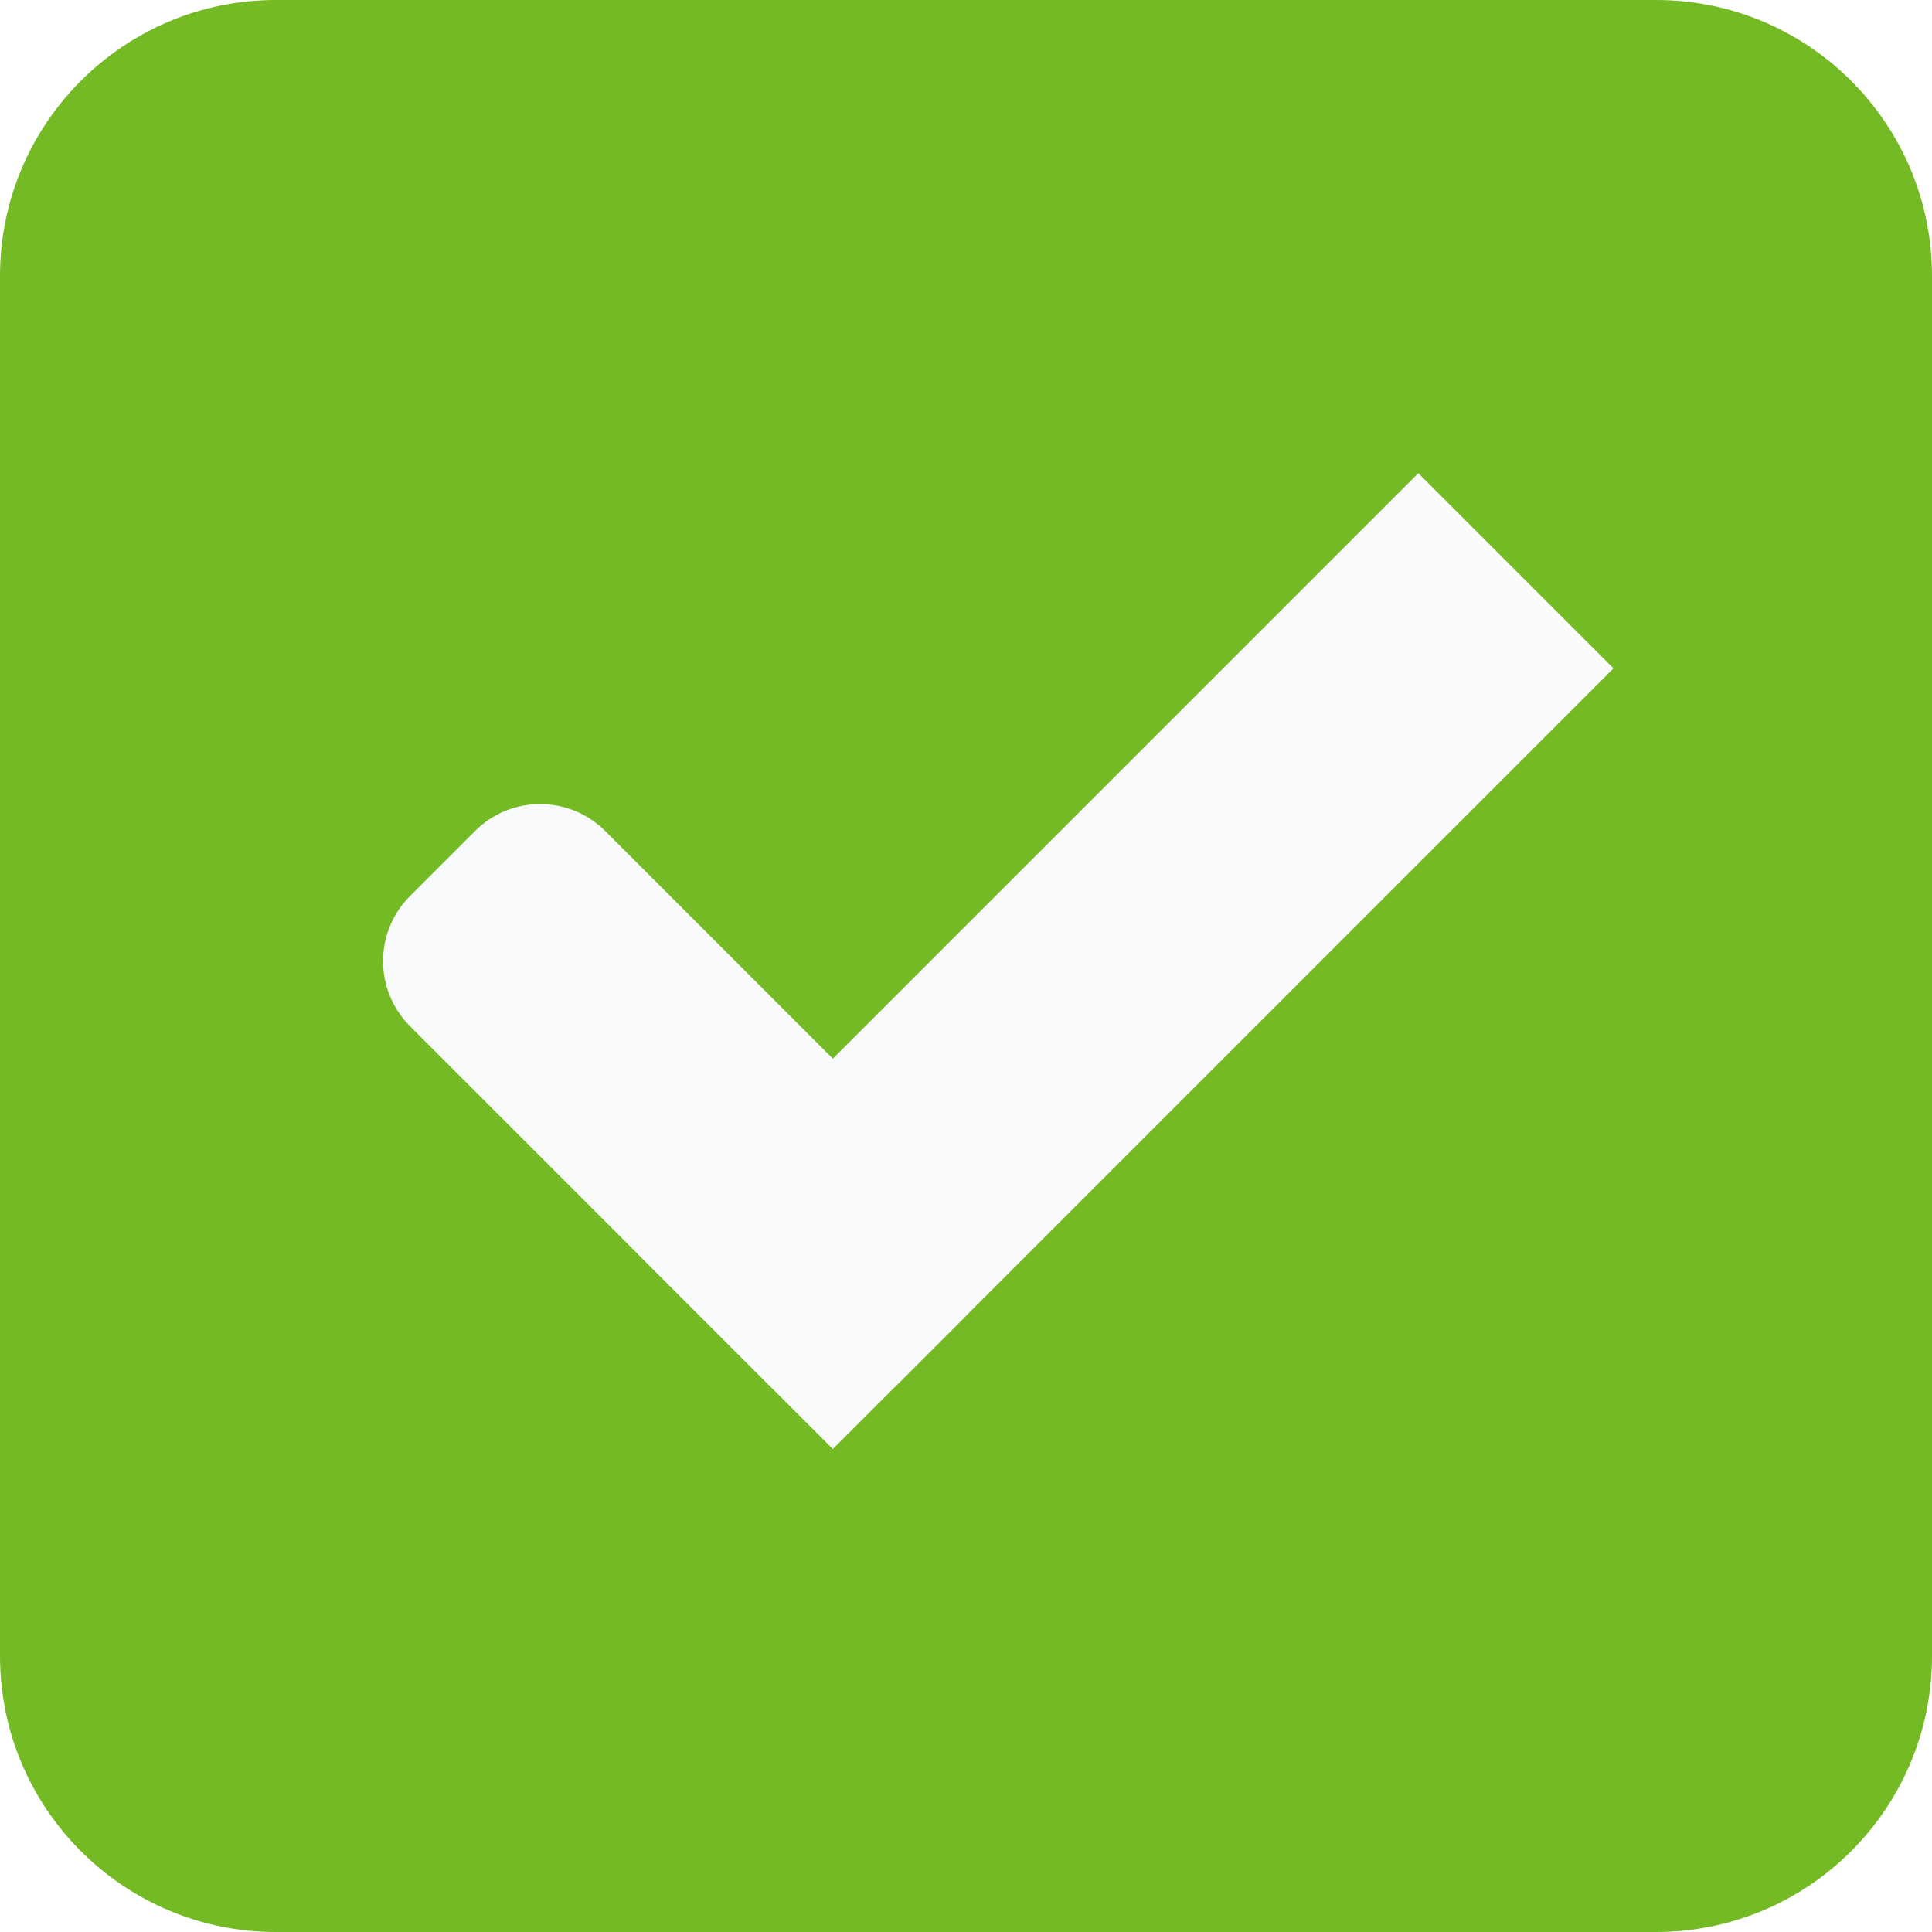
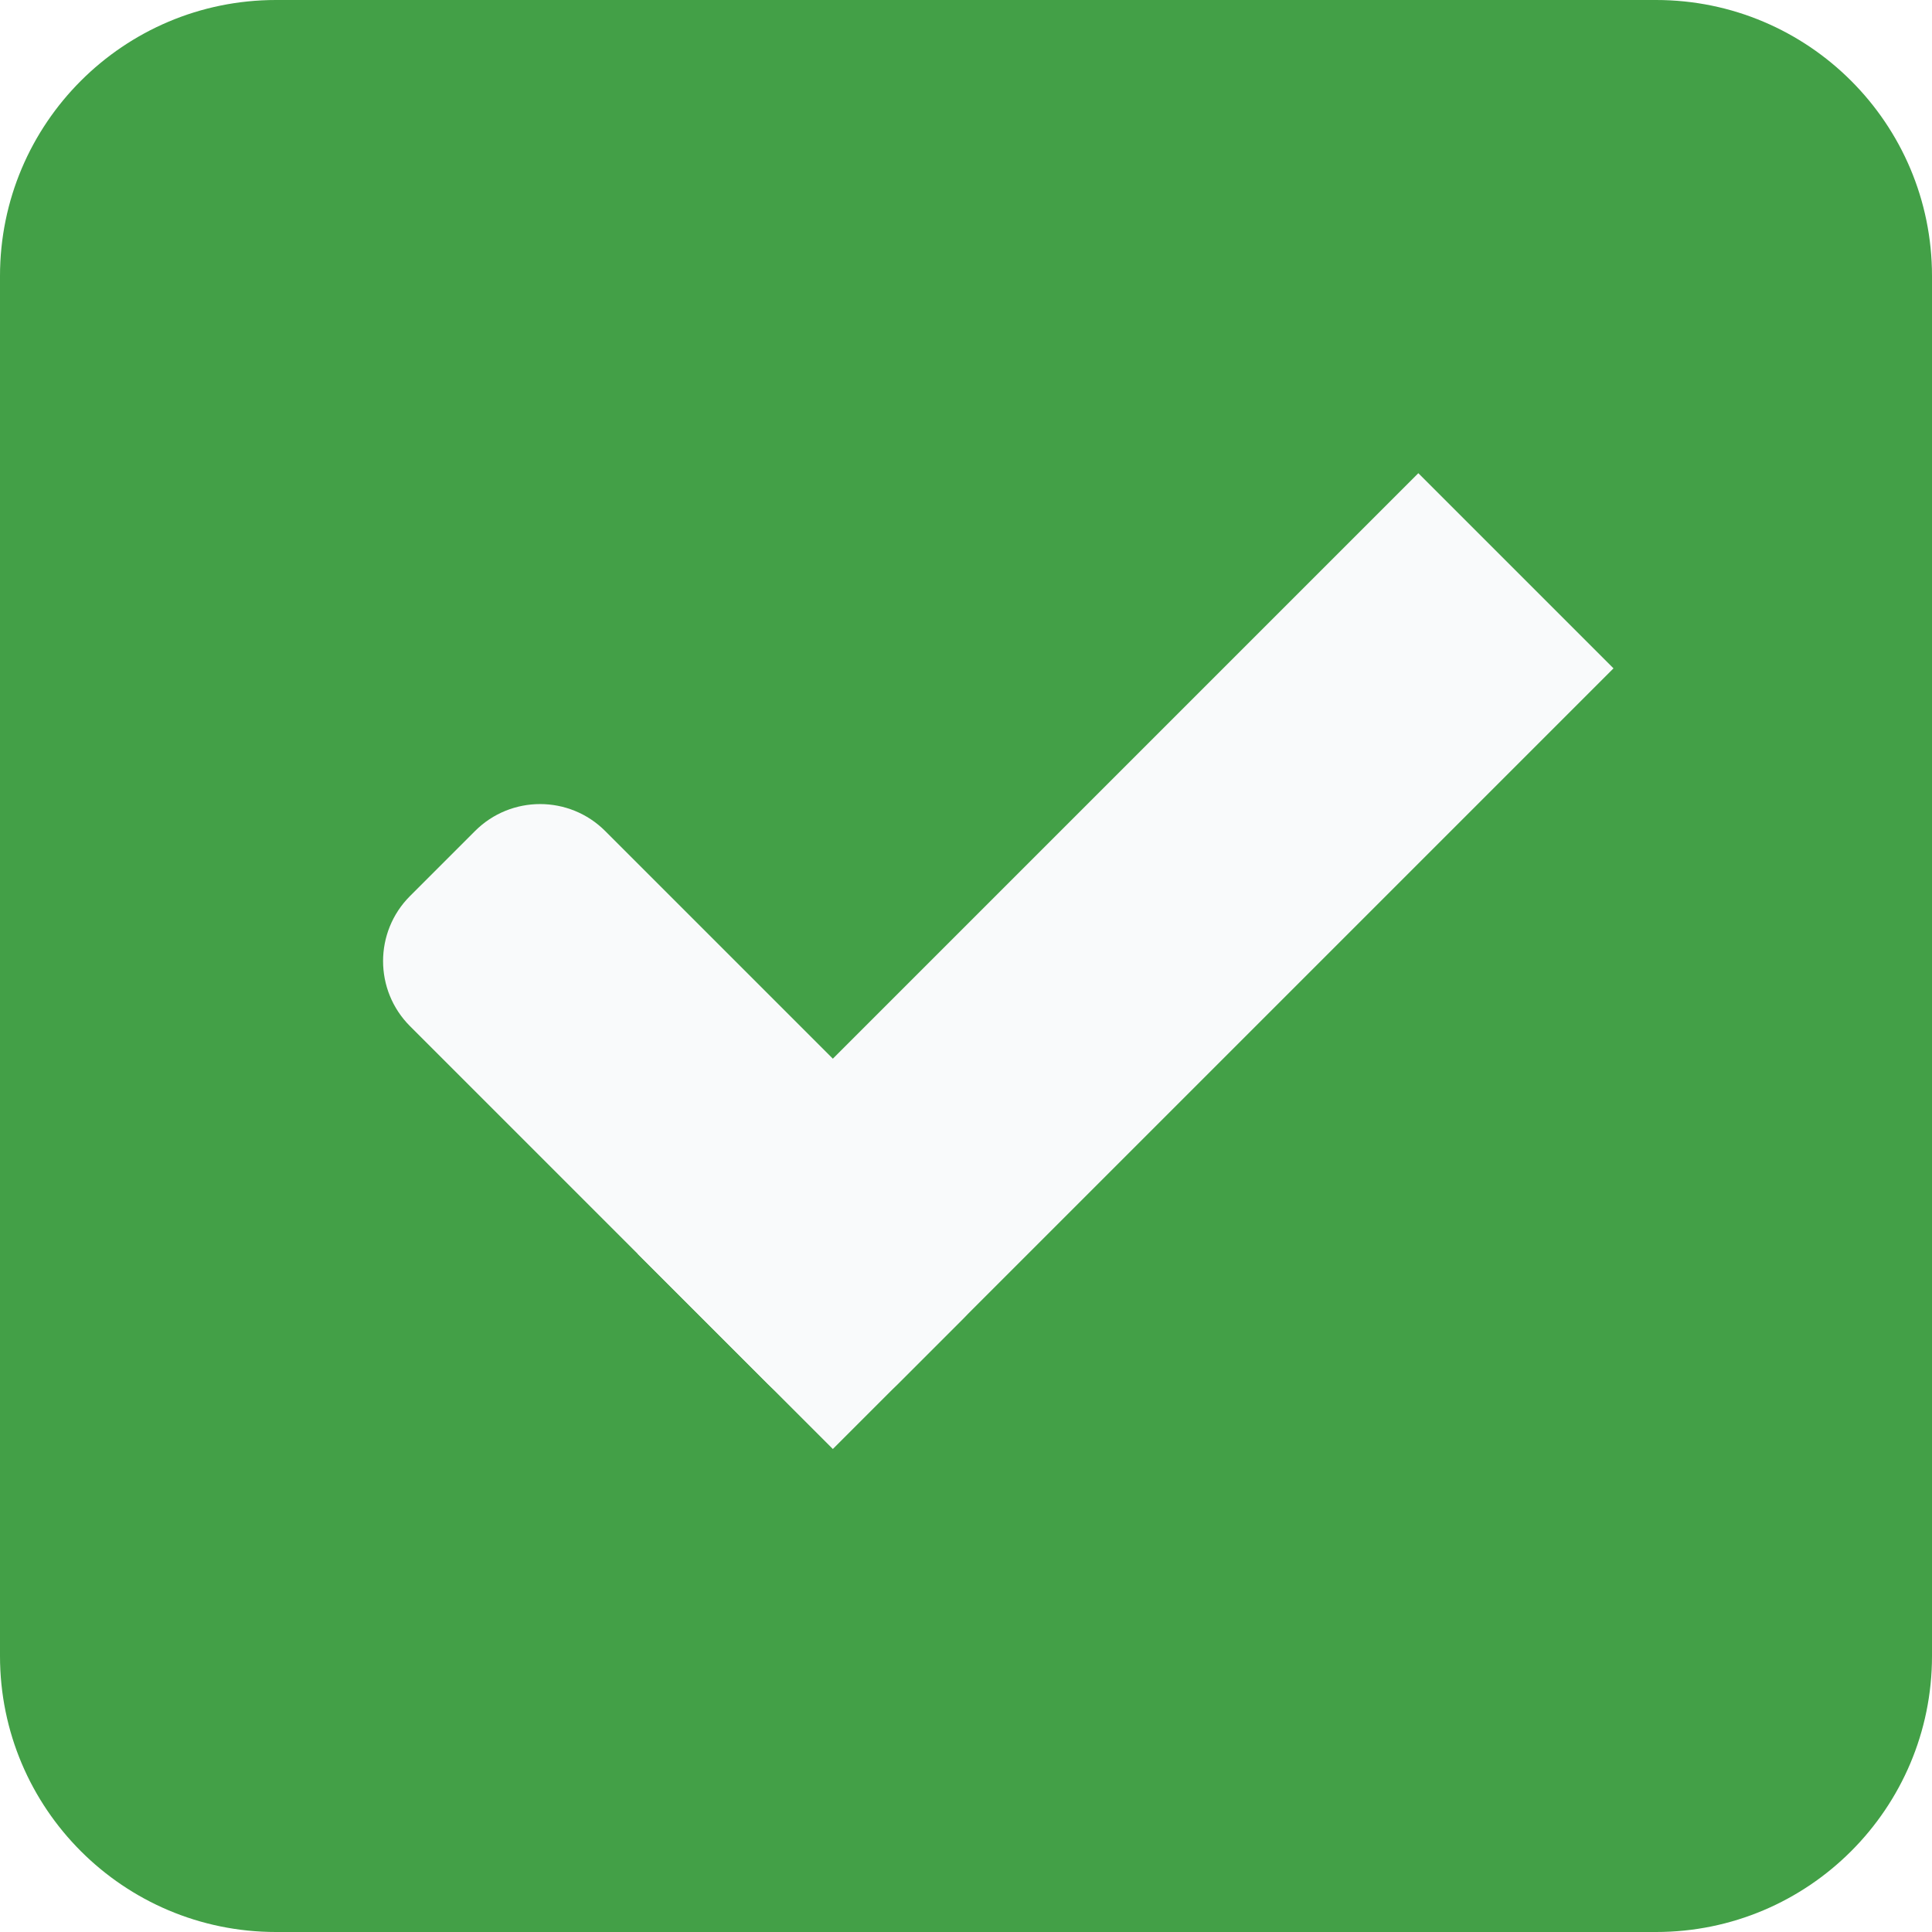
<svg xmlns="http://www.w3.org/2000/svg" xmlns:ns1="http://www.openswatchbook.org/uri/2009/osb" width="14" height="14" id="svg2" version="1.1">
  <defs id="defs4">
    <linearGradient gradientTransform="translate(-18.00001,2045.362)" id="selected_bg_color" ns1:paint="solid">
      <stop style="stop-color:#6da741;stop-opacity:1;" offset="0" id="stop5956" />
    </linearGradient>
  </defs>
  <g id="layer1" transform="translate(0,-1038.362)">
-     <rect rx="2" y="1038.362" x="5e-07" height="14" width="14" id="rect5147-9-1-5-7-6-7" style="color:#000000;display:inline;overflow:visible;visibility:visible;opacity:1;fill:#73ba25;fill-opacity:1;stroke:#000000;stroke-width:0;stroke-linecap:butt;stroke-linejoin:round;stroke-miterlimit:4;stroke-dasharray:none;stroke-dashoffset:0;stroke-opacity:1;marker:none;enable-background:accumulate" ry="2" />
+     <rect rx="2" y="1038.362" x="5e-07" height="14" width="14" id="rect5147-9-1-5-7-6-7" style="color:#000000;display:inline;overflow:visible;visibility:visible;opacity:1;fill:#43a047;fill-opacity:1;stroke:#000000;stroke-width:0;stroke-linecap:butt;stroke-linejoin:round;stroke-miterlimit:4;stroke-dasharray:none;stroke-dashoffset:0;stroke-opacity:1;marker:none;enable-background:accumulate" ry="2" />
    <rect transform="rotate(45)" ry="0.667" rx="0.667" y="735.39" x="740.925" height="2" width="5" id="rect3977-39" style="display:inline;opacity:1;fill:#f9fafb;fill-opacity:1;stroke:none" />
    <rect transform="rotate(45)" ry="0" y="729.39" x="743.925" height="8" width="2" id="rect3979-7" style="display:inline;opacity:1;fill:#f9fafb;fill-opacity:1;stroke:none" />
  </g>
</svg>
